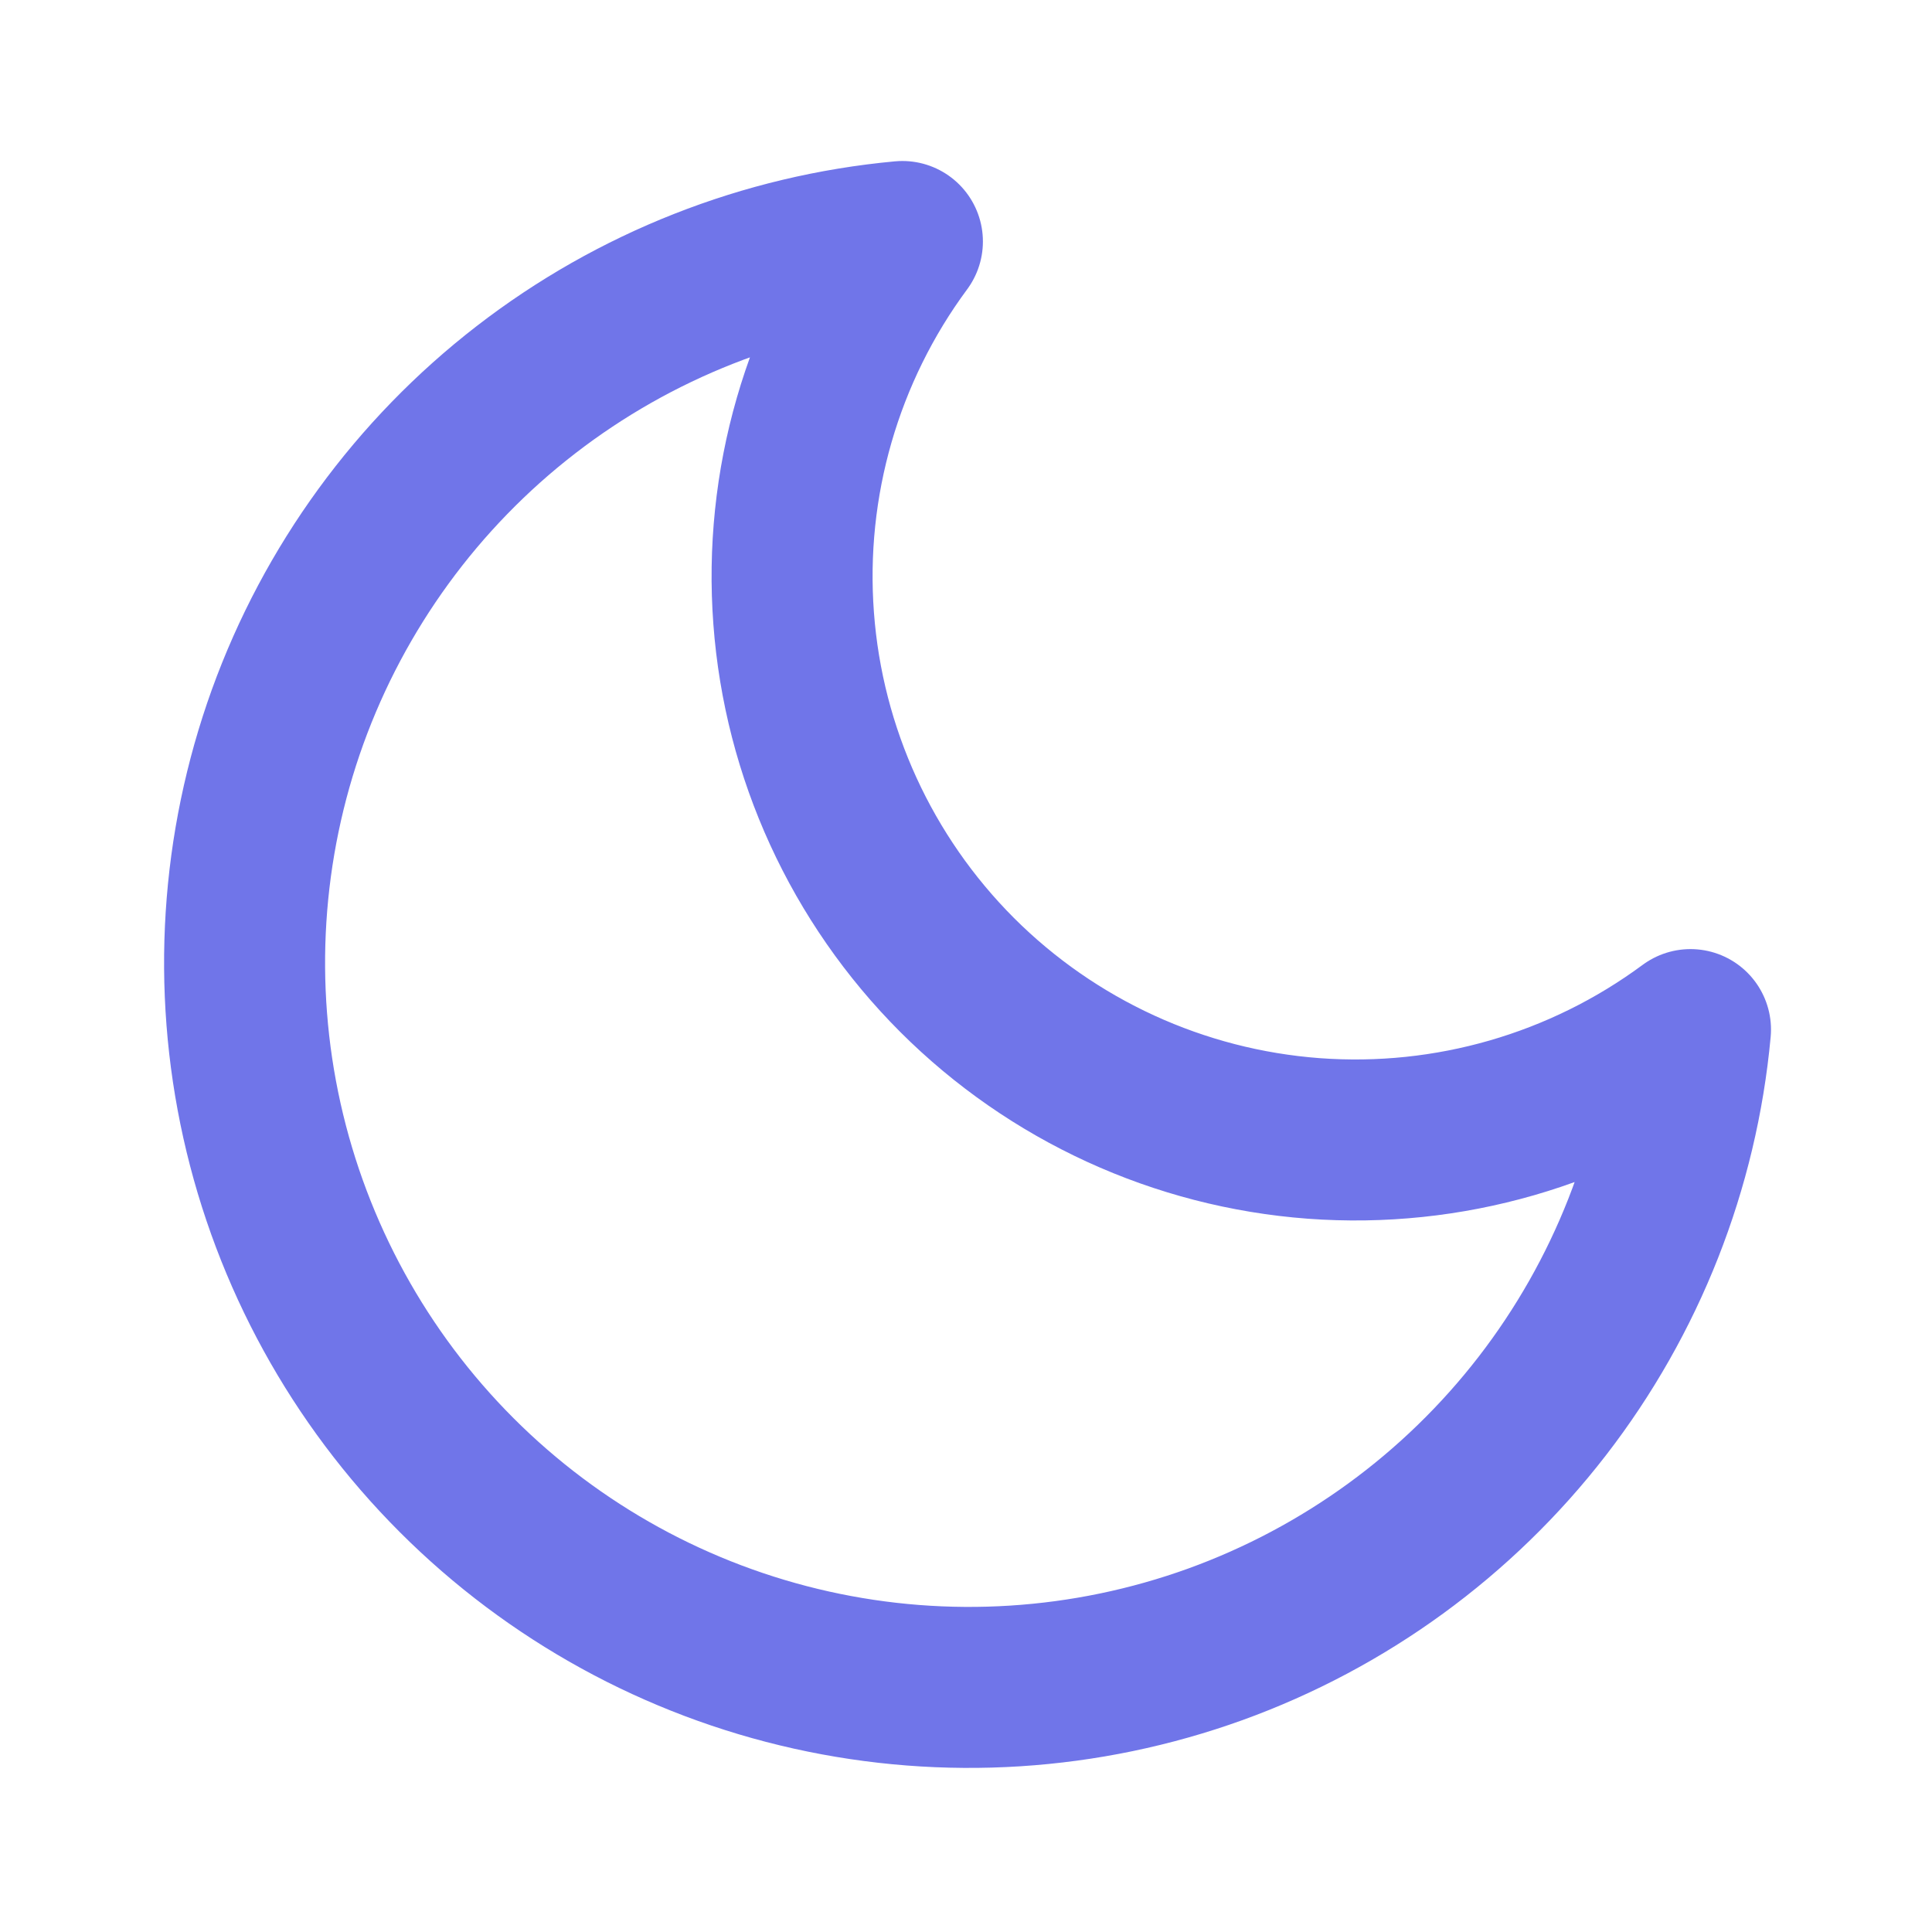
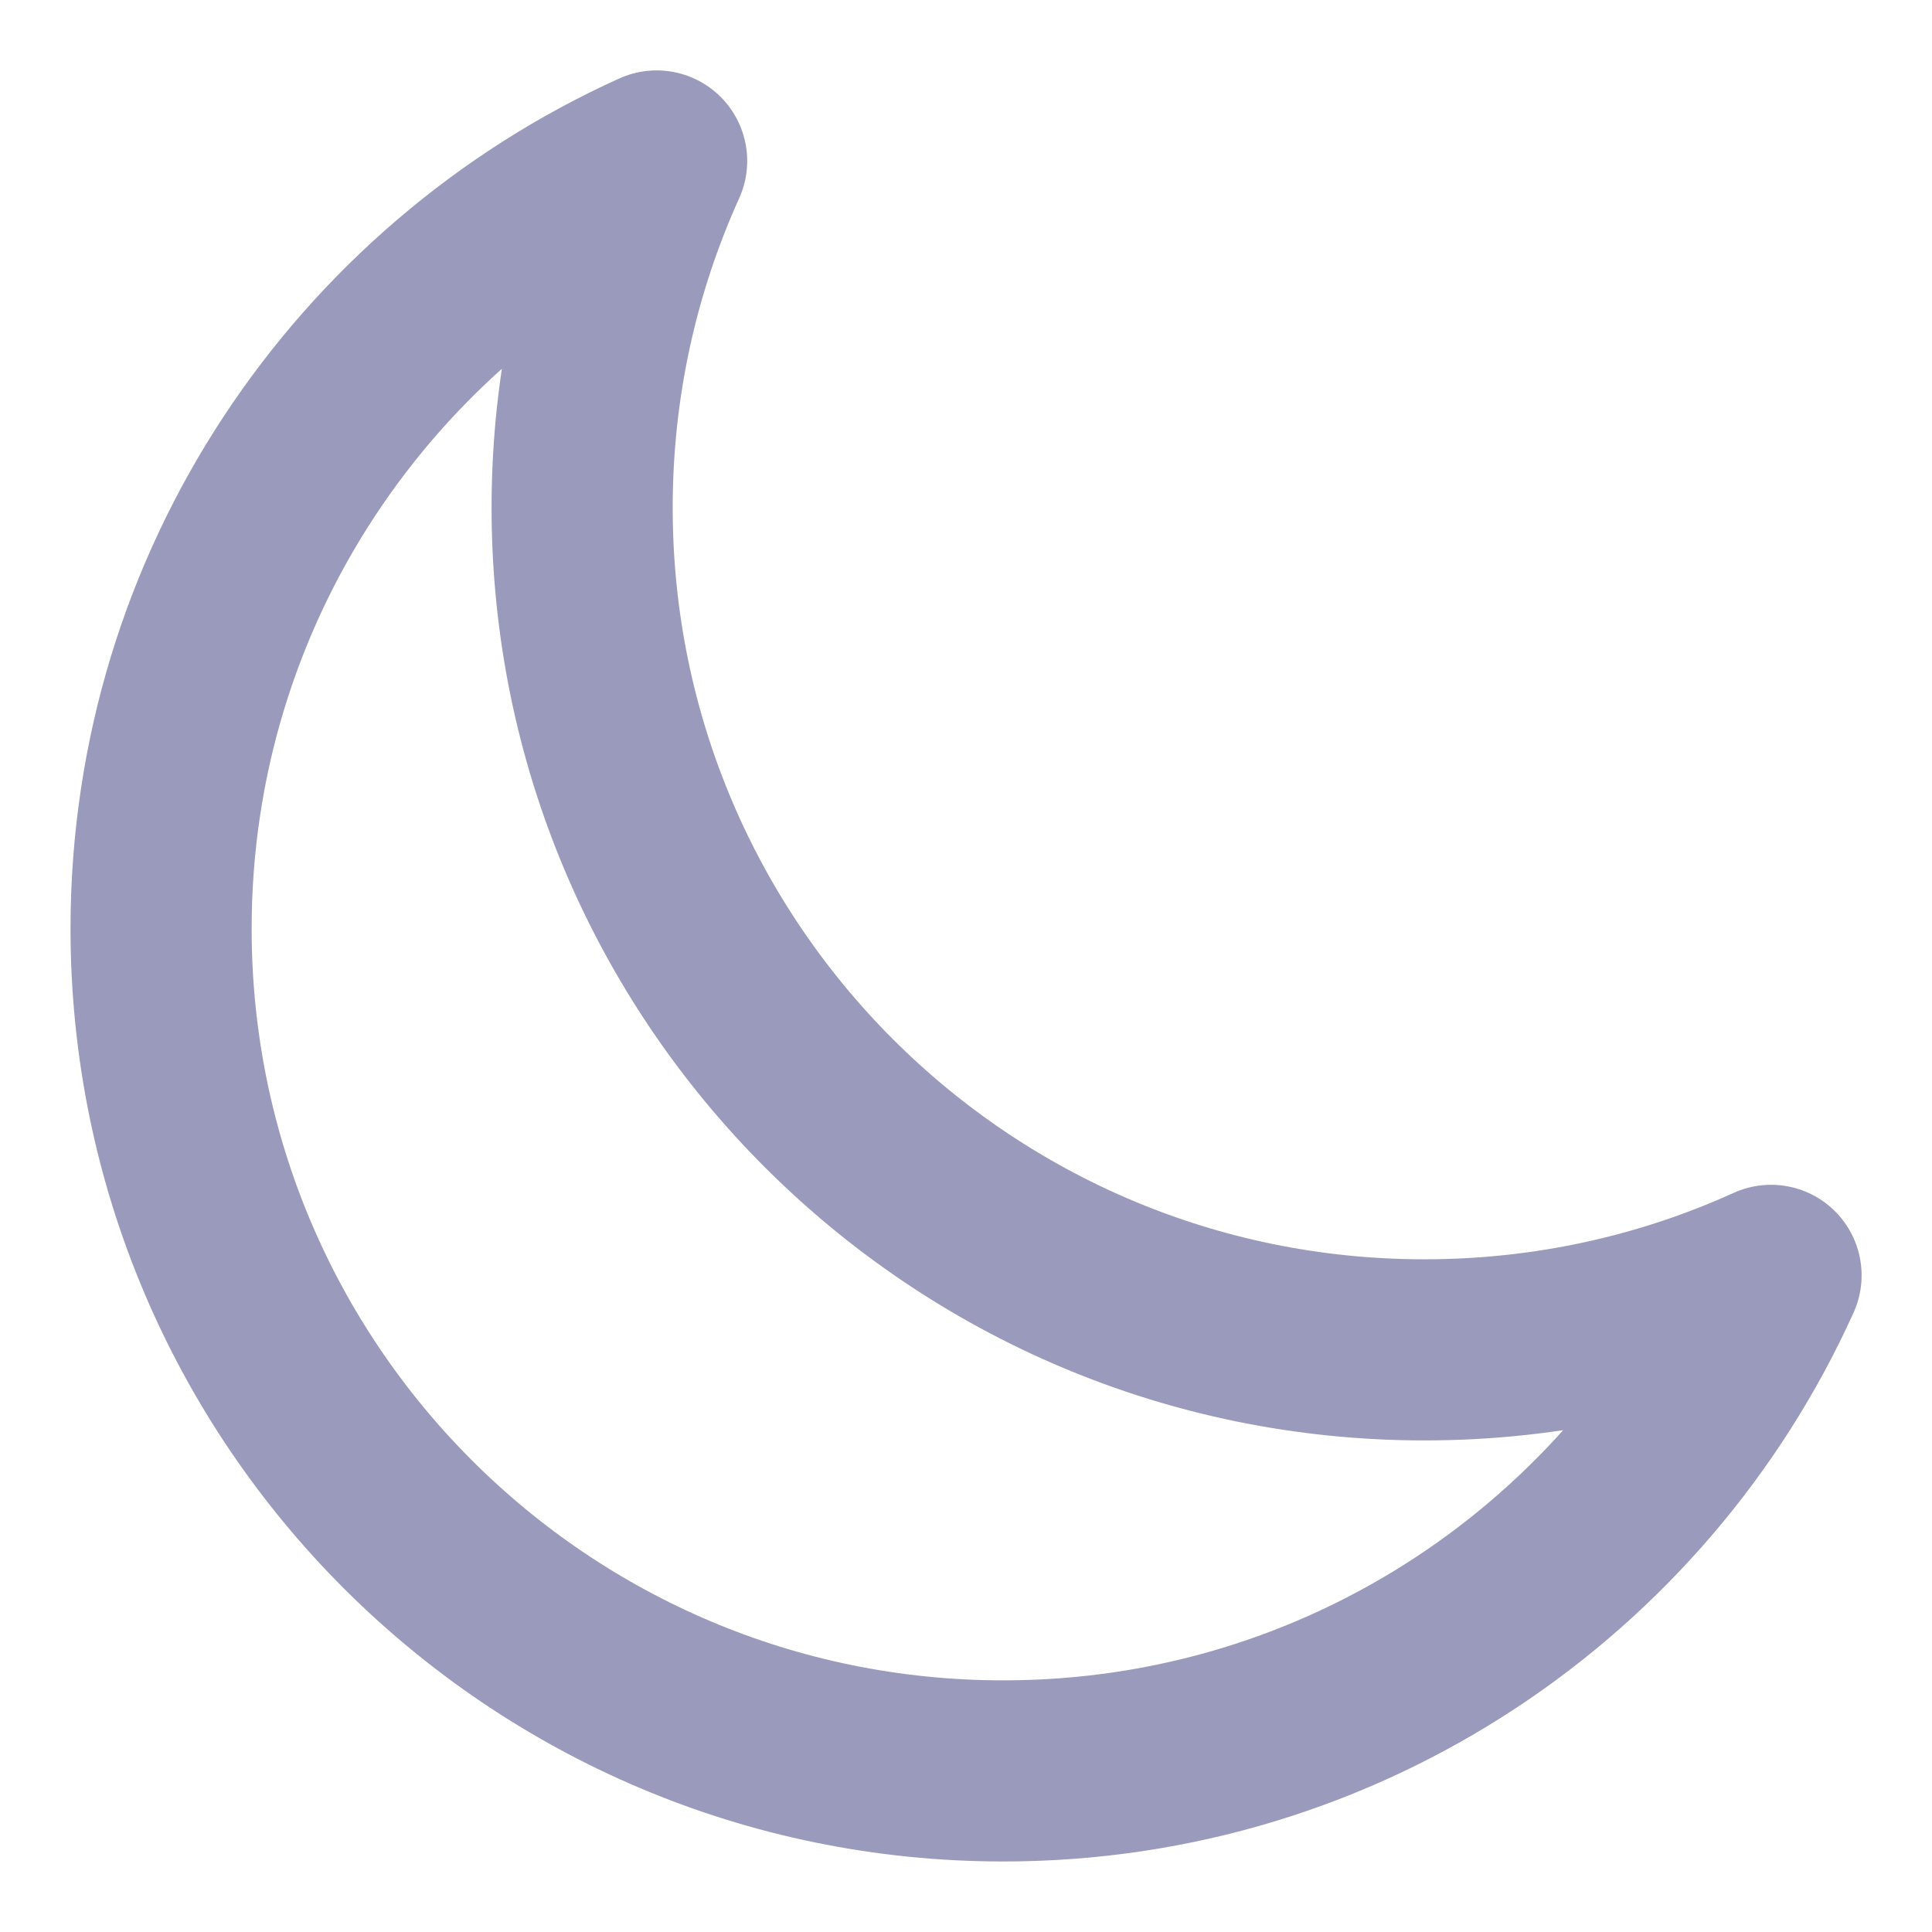
- <svg xmlns="http://www.w3.org/2000/svg" width="24" height="24" viewBox="0 0 24 24" fill="none">
-   <path d="M21 12.79C20.843 14.492 20.204 16.114 19.158 17.467C18.113 18.819 16.703 19.846 15.096 20.427C13.488 21.007 11.748 21.118 10.079 20.746C8.411 20.374 6.883 19.535 5.674 18.326C4.465 17.117 3.626 15.589 3.254 13.921C2.882 12.252 2.993 10.512 3.573 8.904C4.154 7.297 5.181 5.887 6.533 4.842C7.886 3.796 9.508 3.157 11.21 3C10.213 4.348 9.734 6.009 9.859 7.681C9.983 9.353 10.704 10.925 11.889 12.111C13.075 13.296 14.647 14.017 16.319 14.142C17.991 14.266 19.652 13.787 21 12.79Z" stroke="#7075E9" stroke-width="2" stroke-linecap="round" stroke-linejoin="round" />
+ <svg xmlns="http://www.w3.org/2000/svg" width="16" height="16" viewBox="0 0 16 16" fill="none">
+   <path d="M14.667 10.562C13.792 10.959 12.82 11.179 11.796 11.179C7.944 11.179 4.821 8.056 4.821 4.204C4.821 3.181 5.042 2.209 5.438 1.333C3.018 2.427 1.334 4.863 1.334 7.691C1.334 11.544 4.457 14.666 8.309 14.666C11.137 14.666 13.573 12.982 14.667 10.562Z" stroke="#9A9ABD" stroke-width="1.5" stroke-linecap="round" stroke-linejoin="round" />
</svg>
